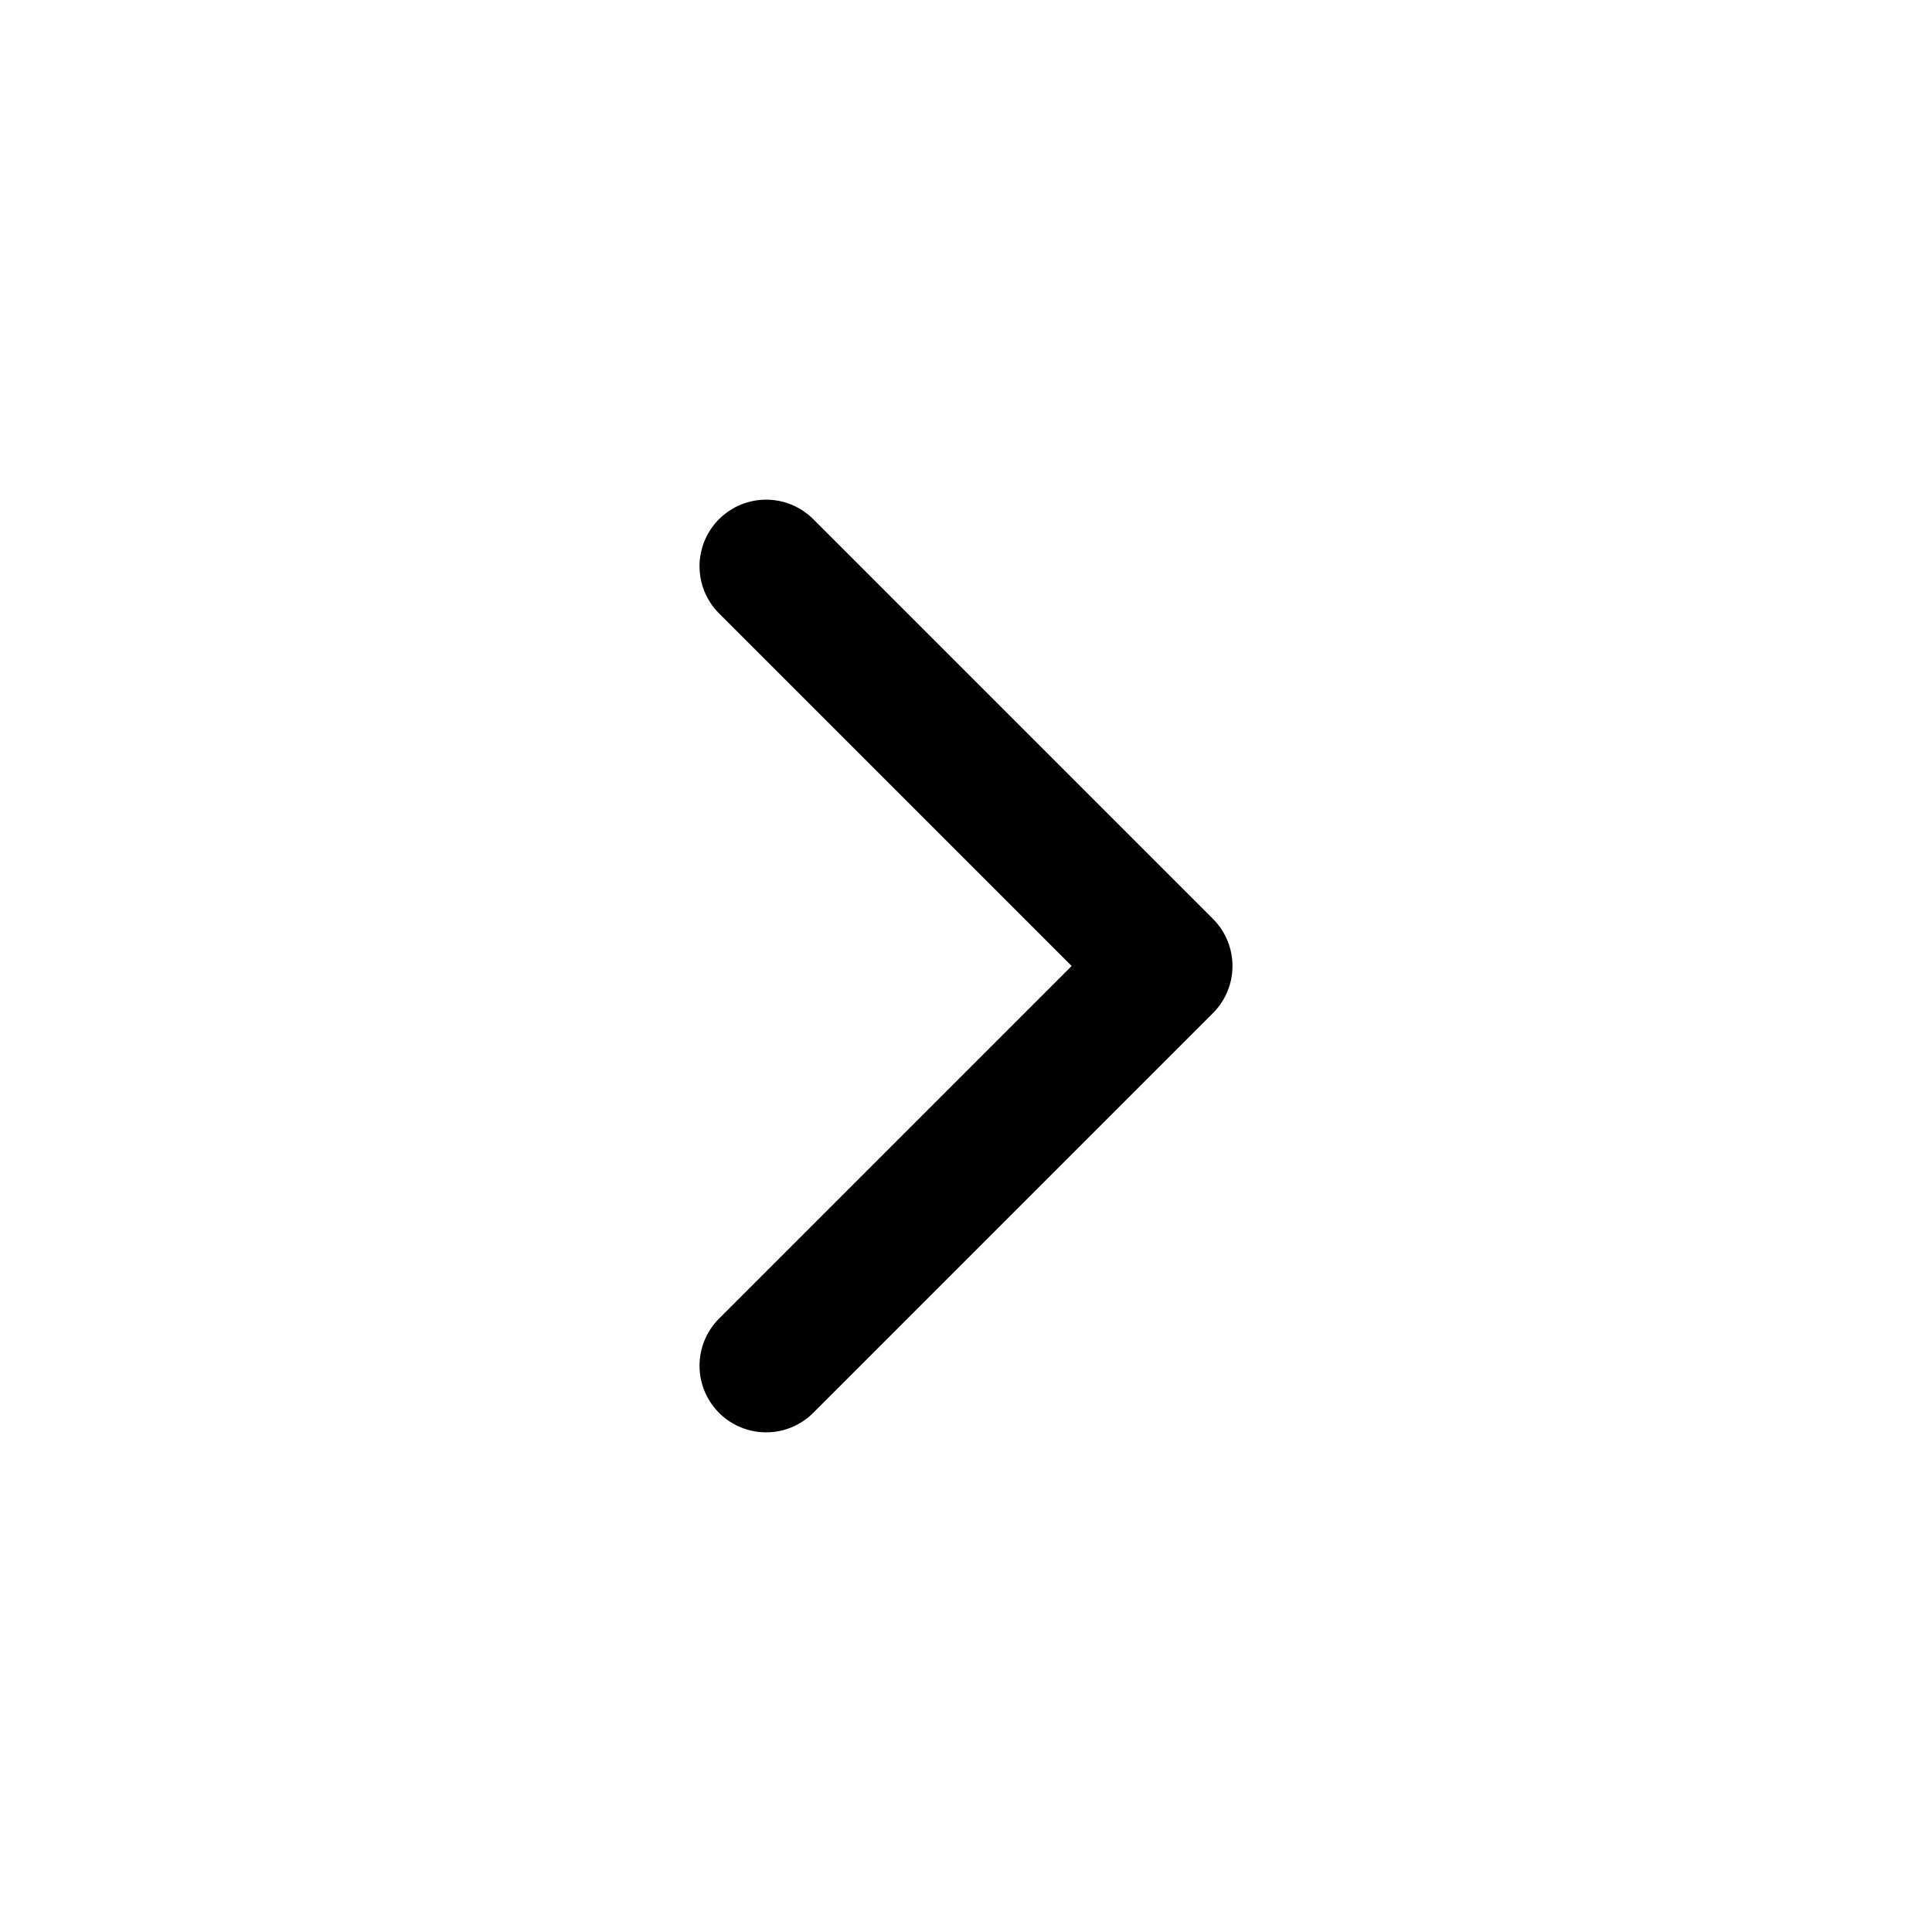
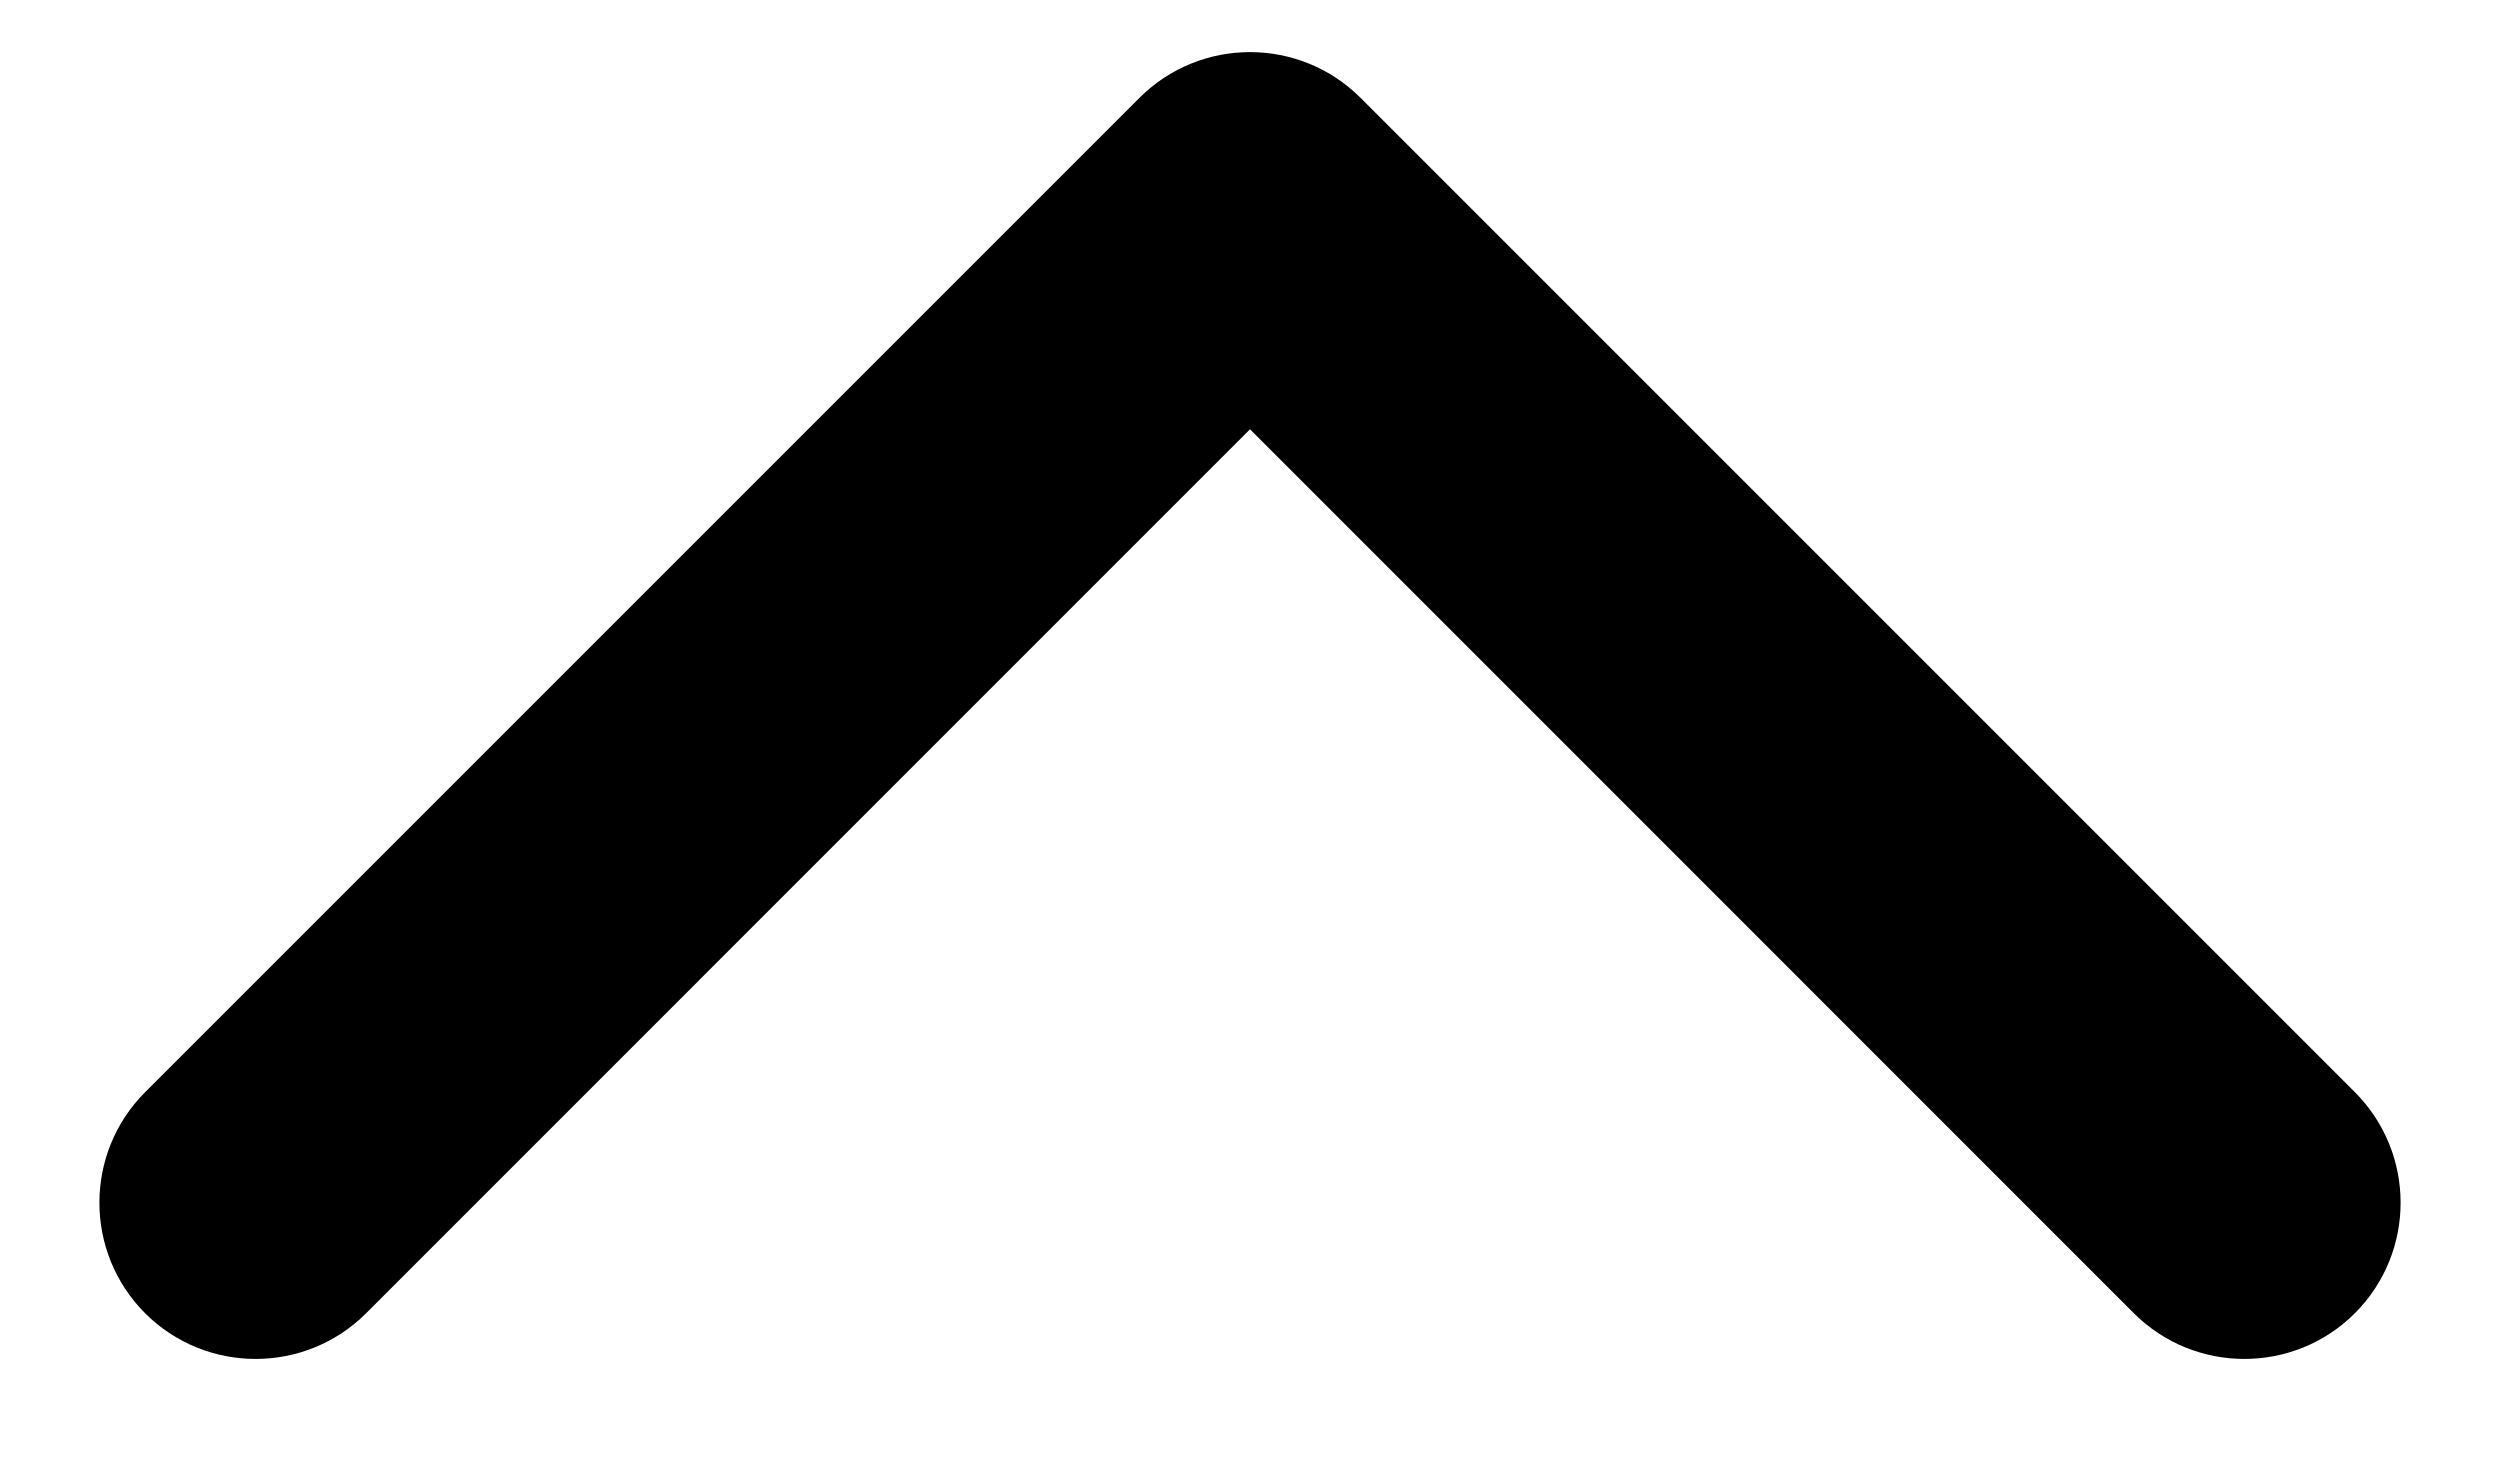
- <svg xmlns="http://www.w3.org/2000/svg" width="29" height="29" viewBox="0 0 29 29" fill="none">
-   <path d="M11.5 8.5L17.5 14.5L11.5 20.5" stroke="black" stroke-width="2" stroke-miterlimit="10" stroke-linecap="round" stroke-linejoin="round" />
+ <svg xmlns="http://www.w3.org/2000/svg" width="24" height="14" viewBox="0 0 24 14" fill="none">
+   <path d="M13.061 0.939C12.475 0.354 11.525 0.354 10.939 0.939L1.393 10.485C0.808 11.071 0.808 12.021 1.393 12.607C1.979 13.192 2.929 13.192 3.515 12.607L12 4.121L20.485 12.607C21.071 13.192 22.021 13.192 22.607 12.607C23.192 12.021 23.192 11.071 22.607 10.485L13.061 0.939ZM13.5 3V2H10.5V3H13.5Z" fill="black" />
</svg>
